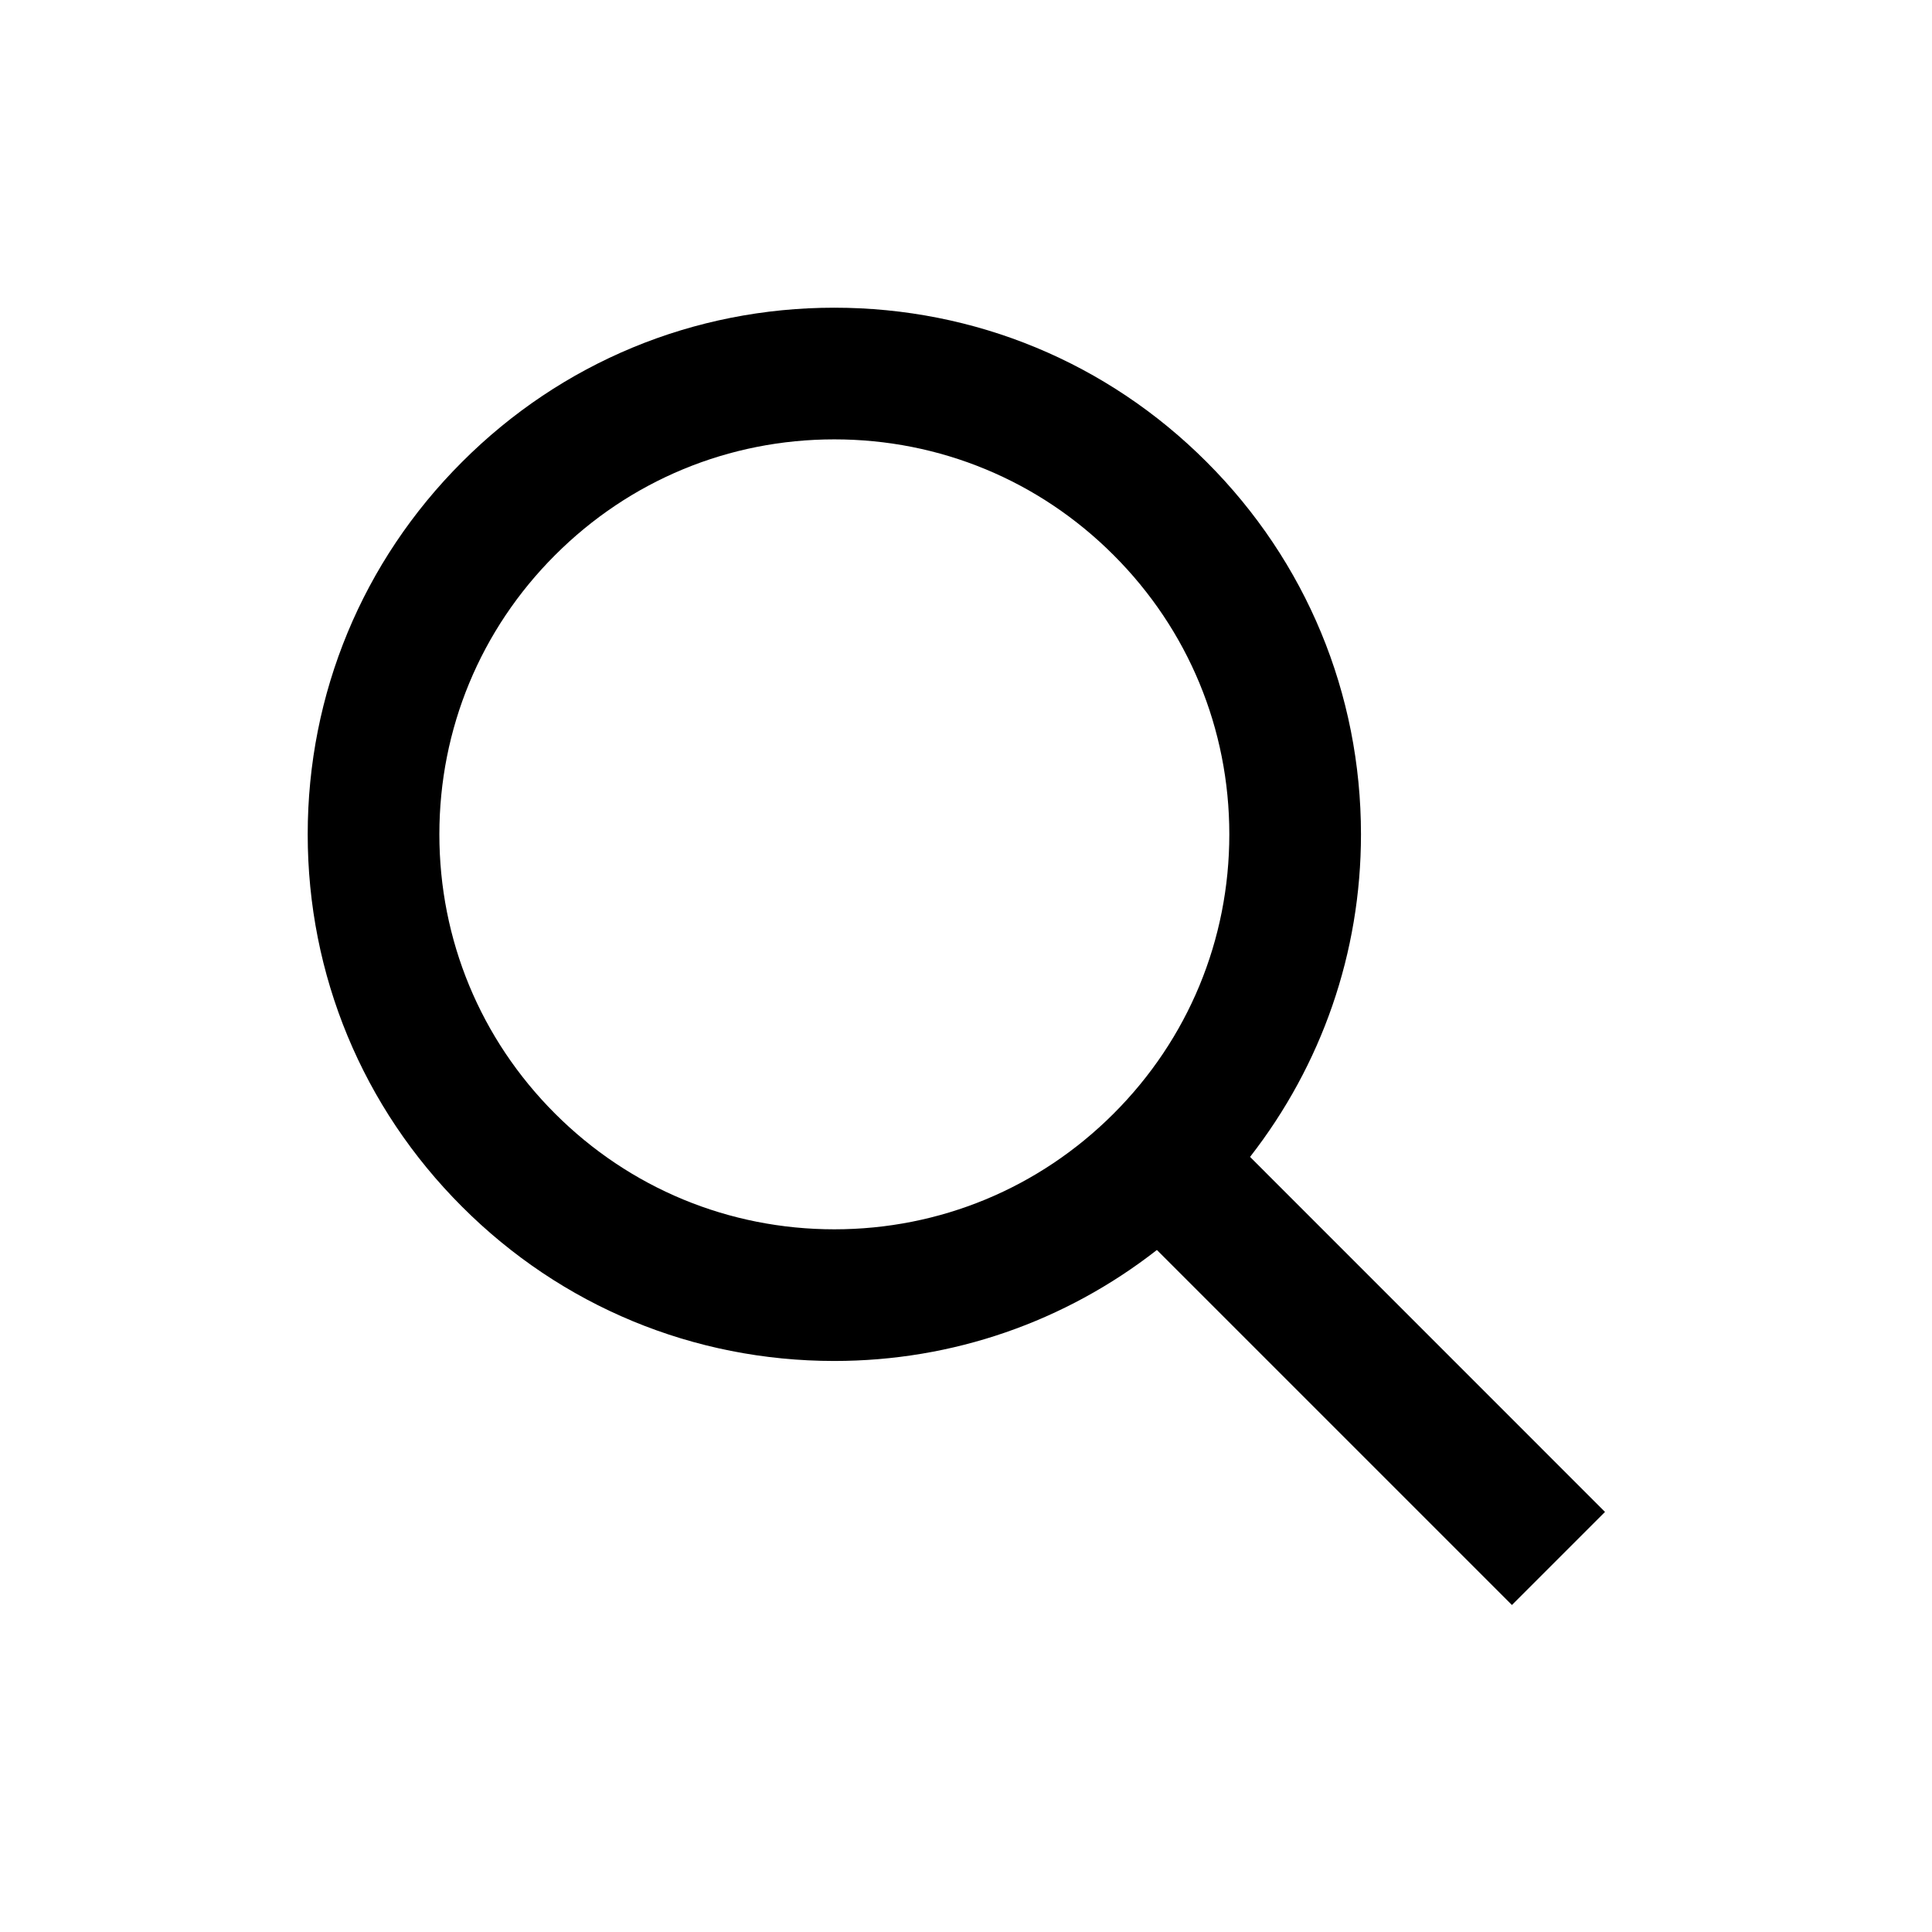
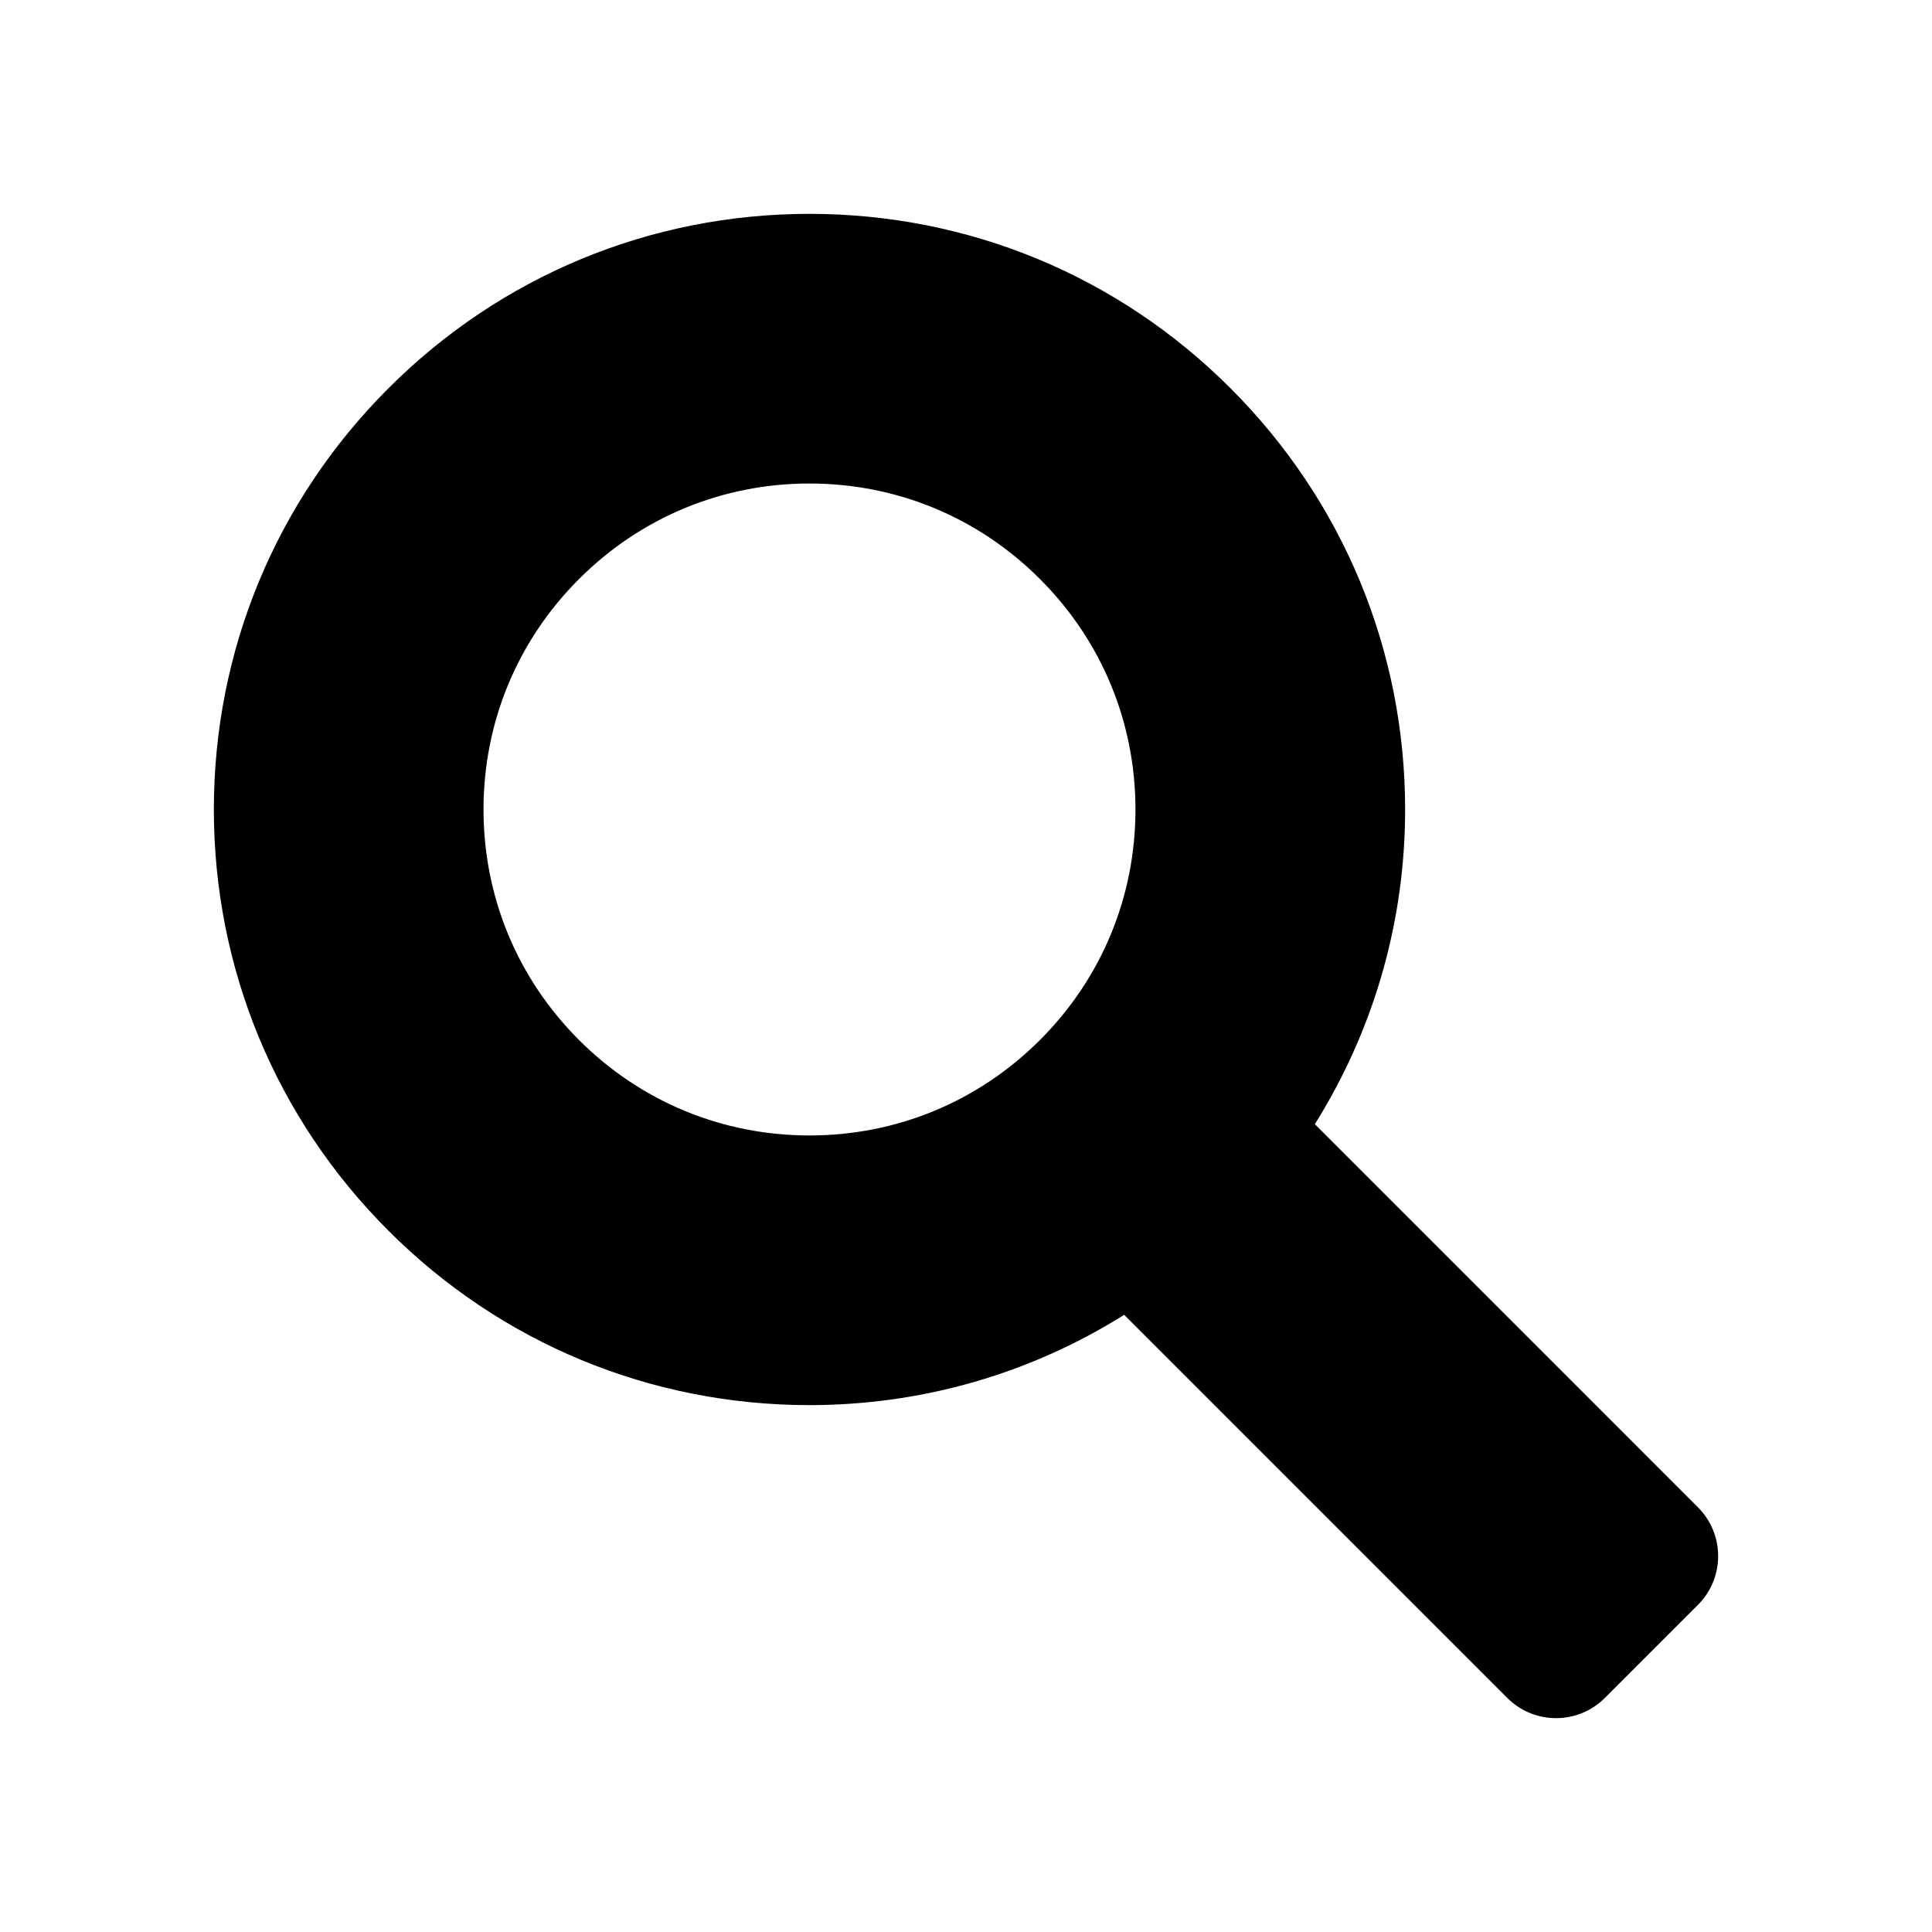
<svg xmlns="http://www.w3.org/2000/svg" height="280" viewBox="0 0 280 280" width="280">
-   <path d="m120.919 44.595c20.388 0 39.555 7.938 53.961 22.363 14.416 14.406 22.363 33.573 22.363 53.961 0 17.163-5.696 33.43-16.076 46.748l51.442 51.452-13.49 13.49-51.452-51.452c-13.319 10.399-29.585 16.085-46.748 16.085-20.388 0-39.555-7.938-53.961-22.363-14.416-14.406-22.363-33.573-22.363-53.961s7.947-39.555 22.363-53.961c14.406-14.425 33.573-22.363 53.961-22.363zm0 19.081c-15.284 0-29.661 5.953-40.471 16.772-10.819 10.809-16.772 25.187-16.772 40.471 0 15.293 5.953 29.671 16.772 40.48 10.809 10.809 25.187 16.763 40.471 16.763 15.284 0 29.661-5.953 40.471-16.763 10.819-10.809 16.772-25.187 16.772-40.48 0-15.284-5.953-29.661-16.772-40.471-10.809-10.819-25.187-16.772-40.471-16.772z" fill-rule="evenodd" />
+   <path d="m117.317 30.993c23.047 0 44.758 8.996 61.03 25.29 16.295 16.284 25.294 37.996 25.294 61.034 0 15.816-4.287 31.074-12.368 44.439l-.429.702-.287.458 55.521 55.531c3.763 3.763 3.899 9.779.41 13.706l-.201.22-.209.215-13.49 13.49c-3.834 3.834-10.007 3.904-13.927.209l-.215-.209-55.523-55.524-.431.27c-13.056 8.084-28.003 12.512-43.549 12.801l-.833.012-.793.004c-23.047 0-44.758-8.996-61.03-25.29-16.295-16.284-25.294-37.996-25.294-61.034 0-23.038 8.999-44.75 25.287-61.027 16.279-16.3 37.99-25.297 61.037-25.297zm0 39.081c-12.635 0-24.466 4.902-33.403 13.846-8.938 8.93-13.84 20.761-13.84 33.397 0 12.644 4.901 24.475 13.843 33.409 8.933 8.933 20.766 13.834 33.4 13.834s24.467-4.901 33.403-13.837c8.939-8.931 13.84-20.762 13.84-33.406 0-12.635-4.902-24.466-13.846-33.403-8.93-8.938-20.761-13.84-33.397-13.84z" />
</svg>
